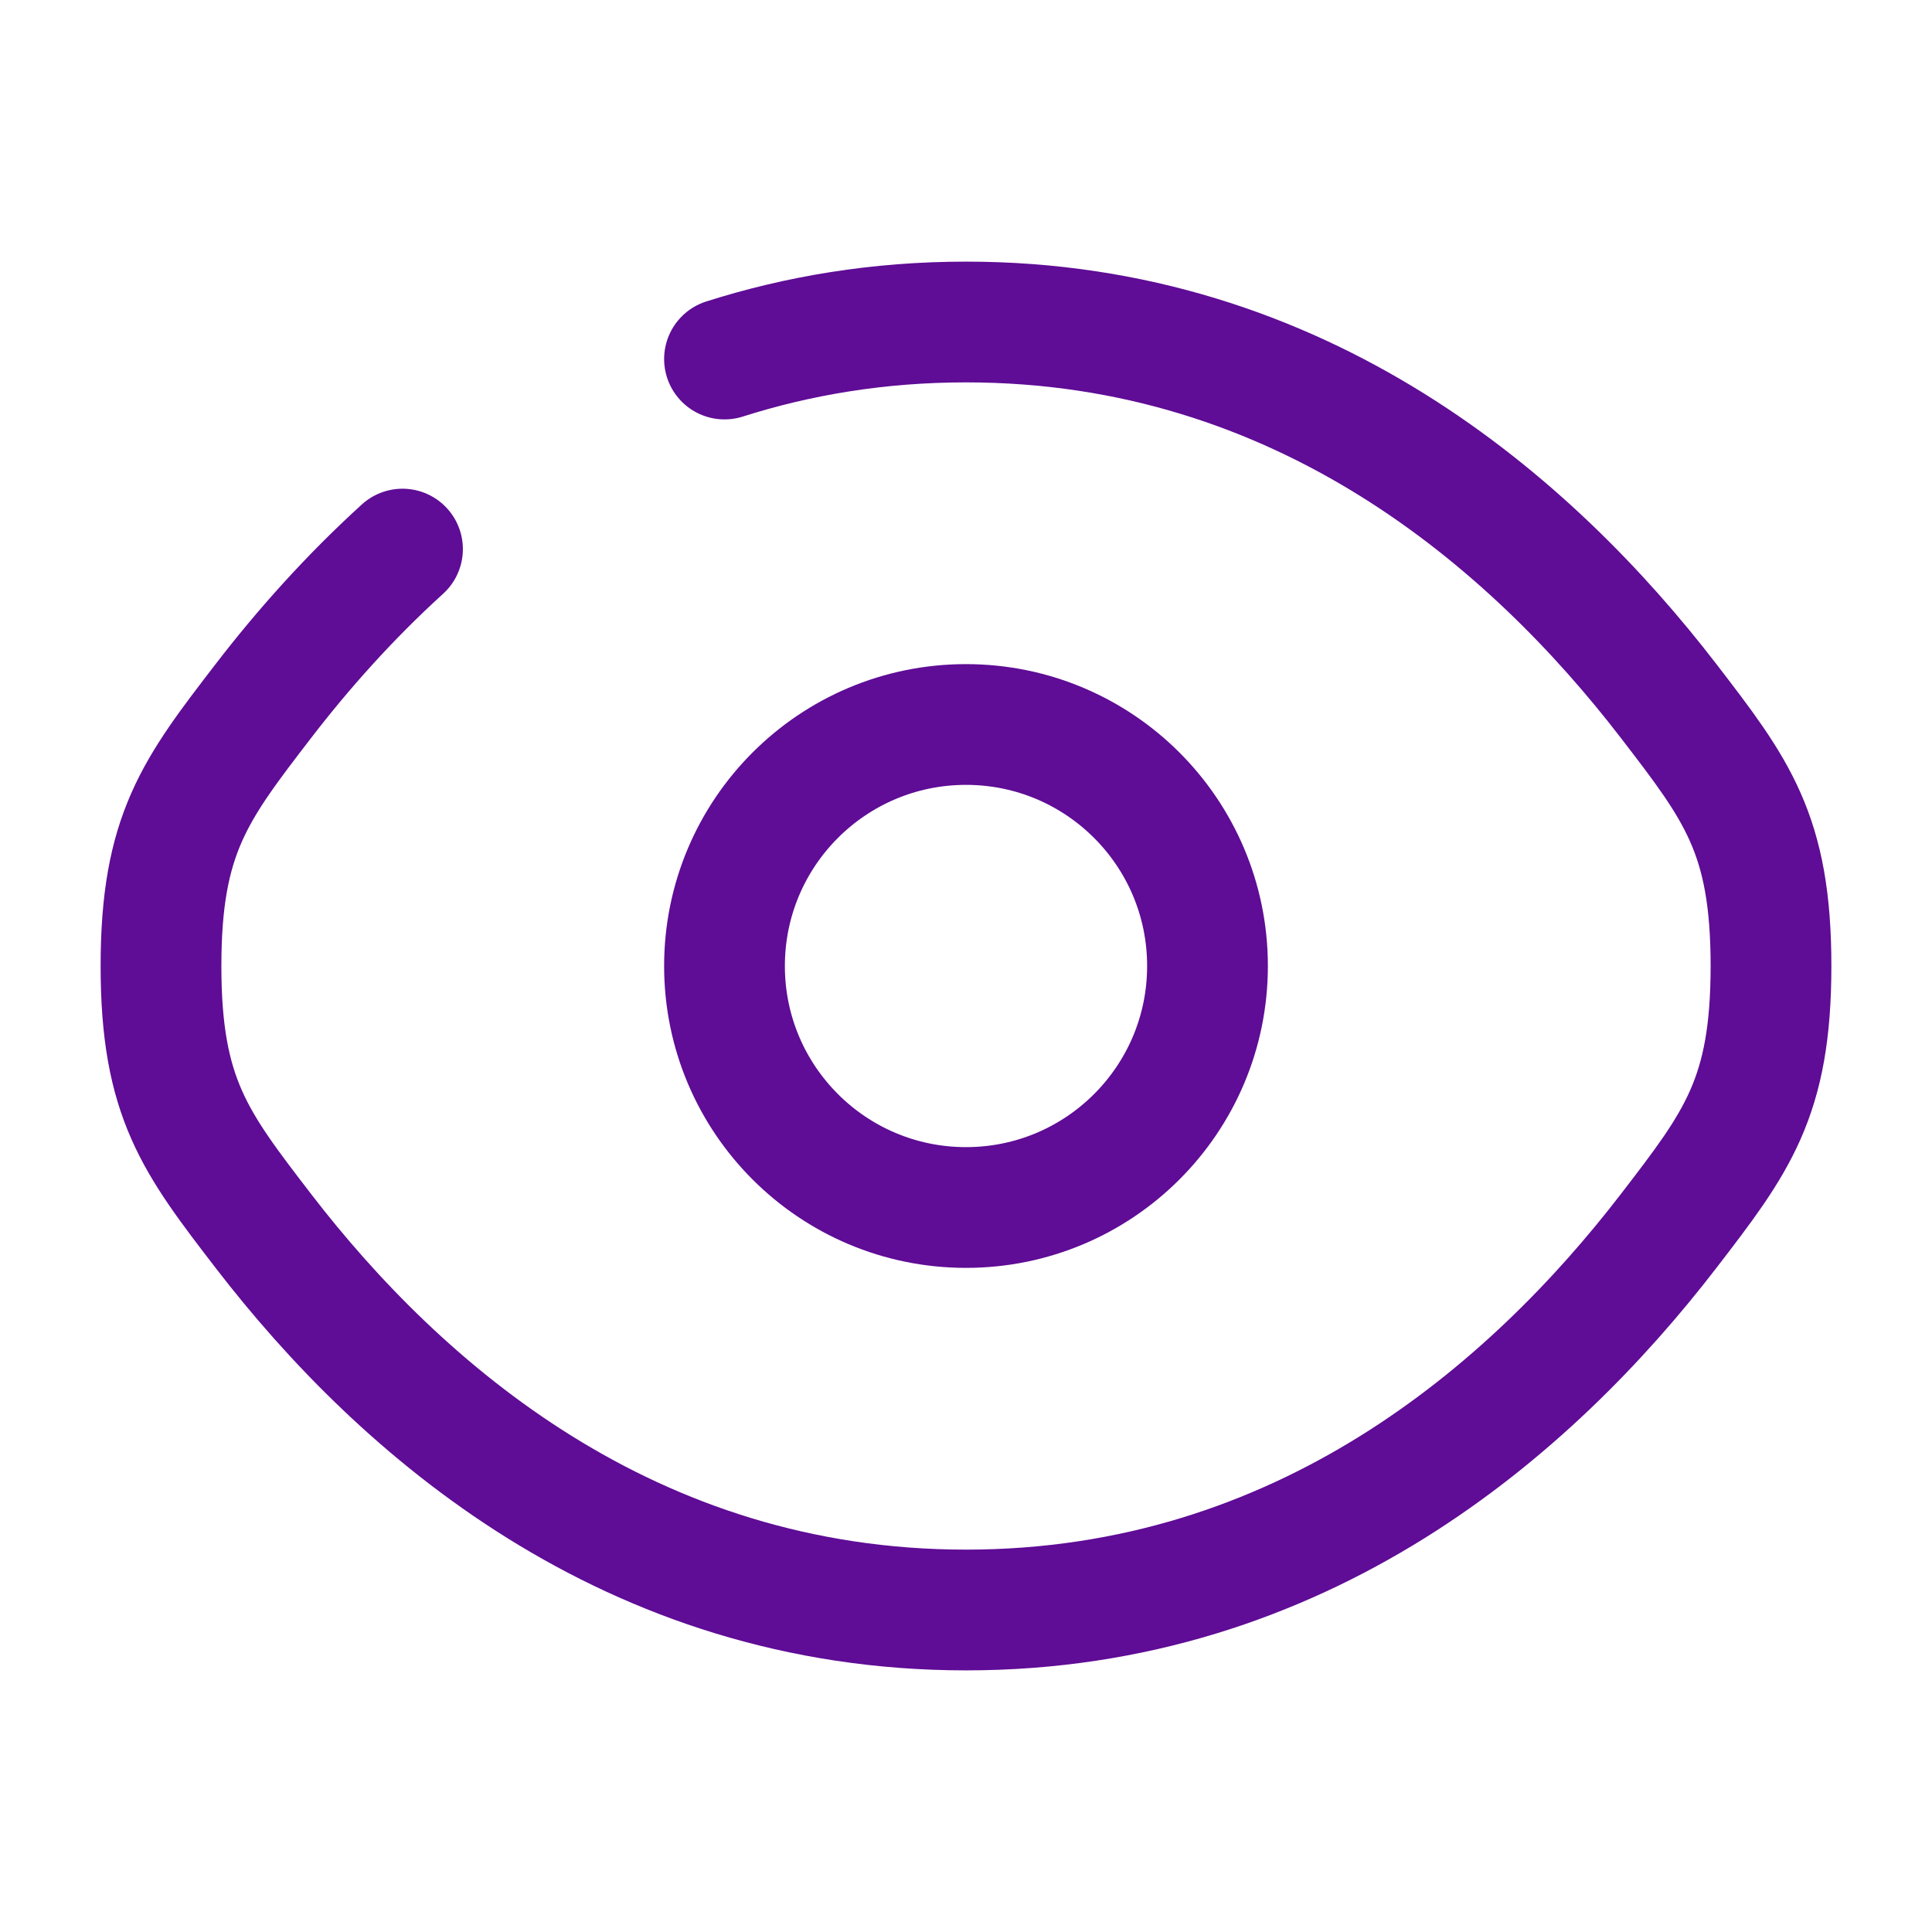
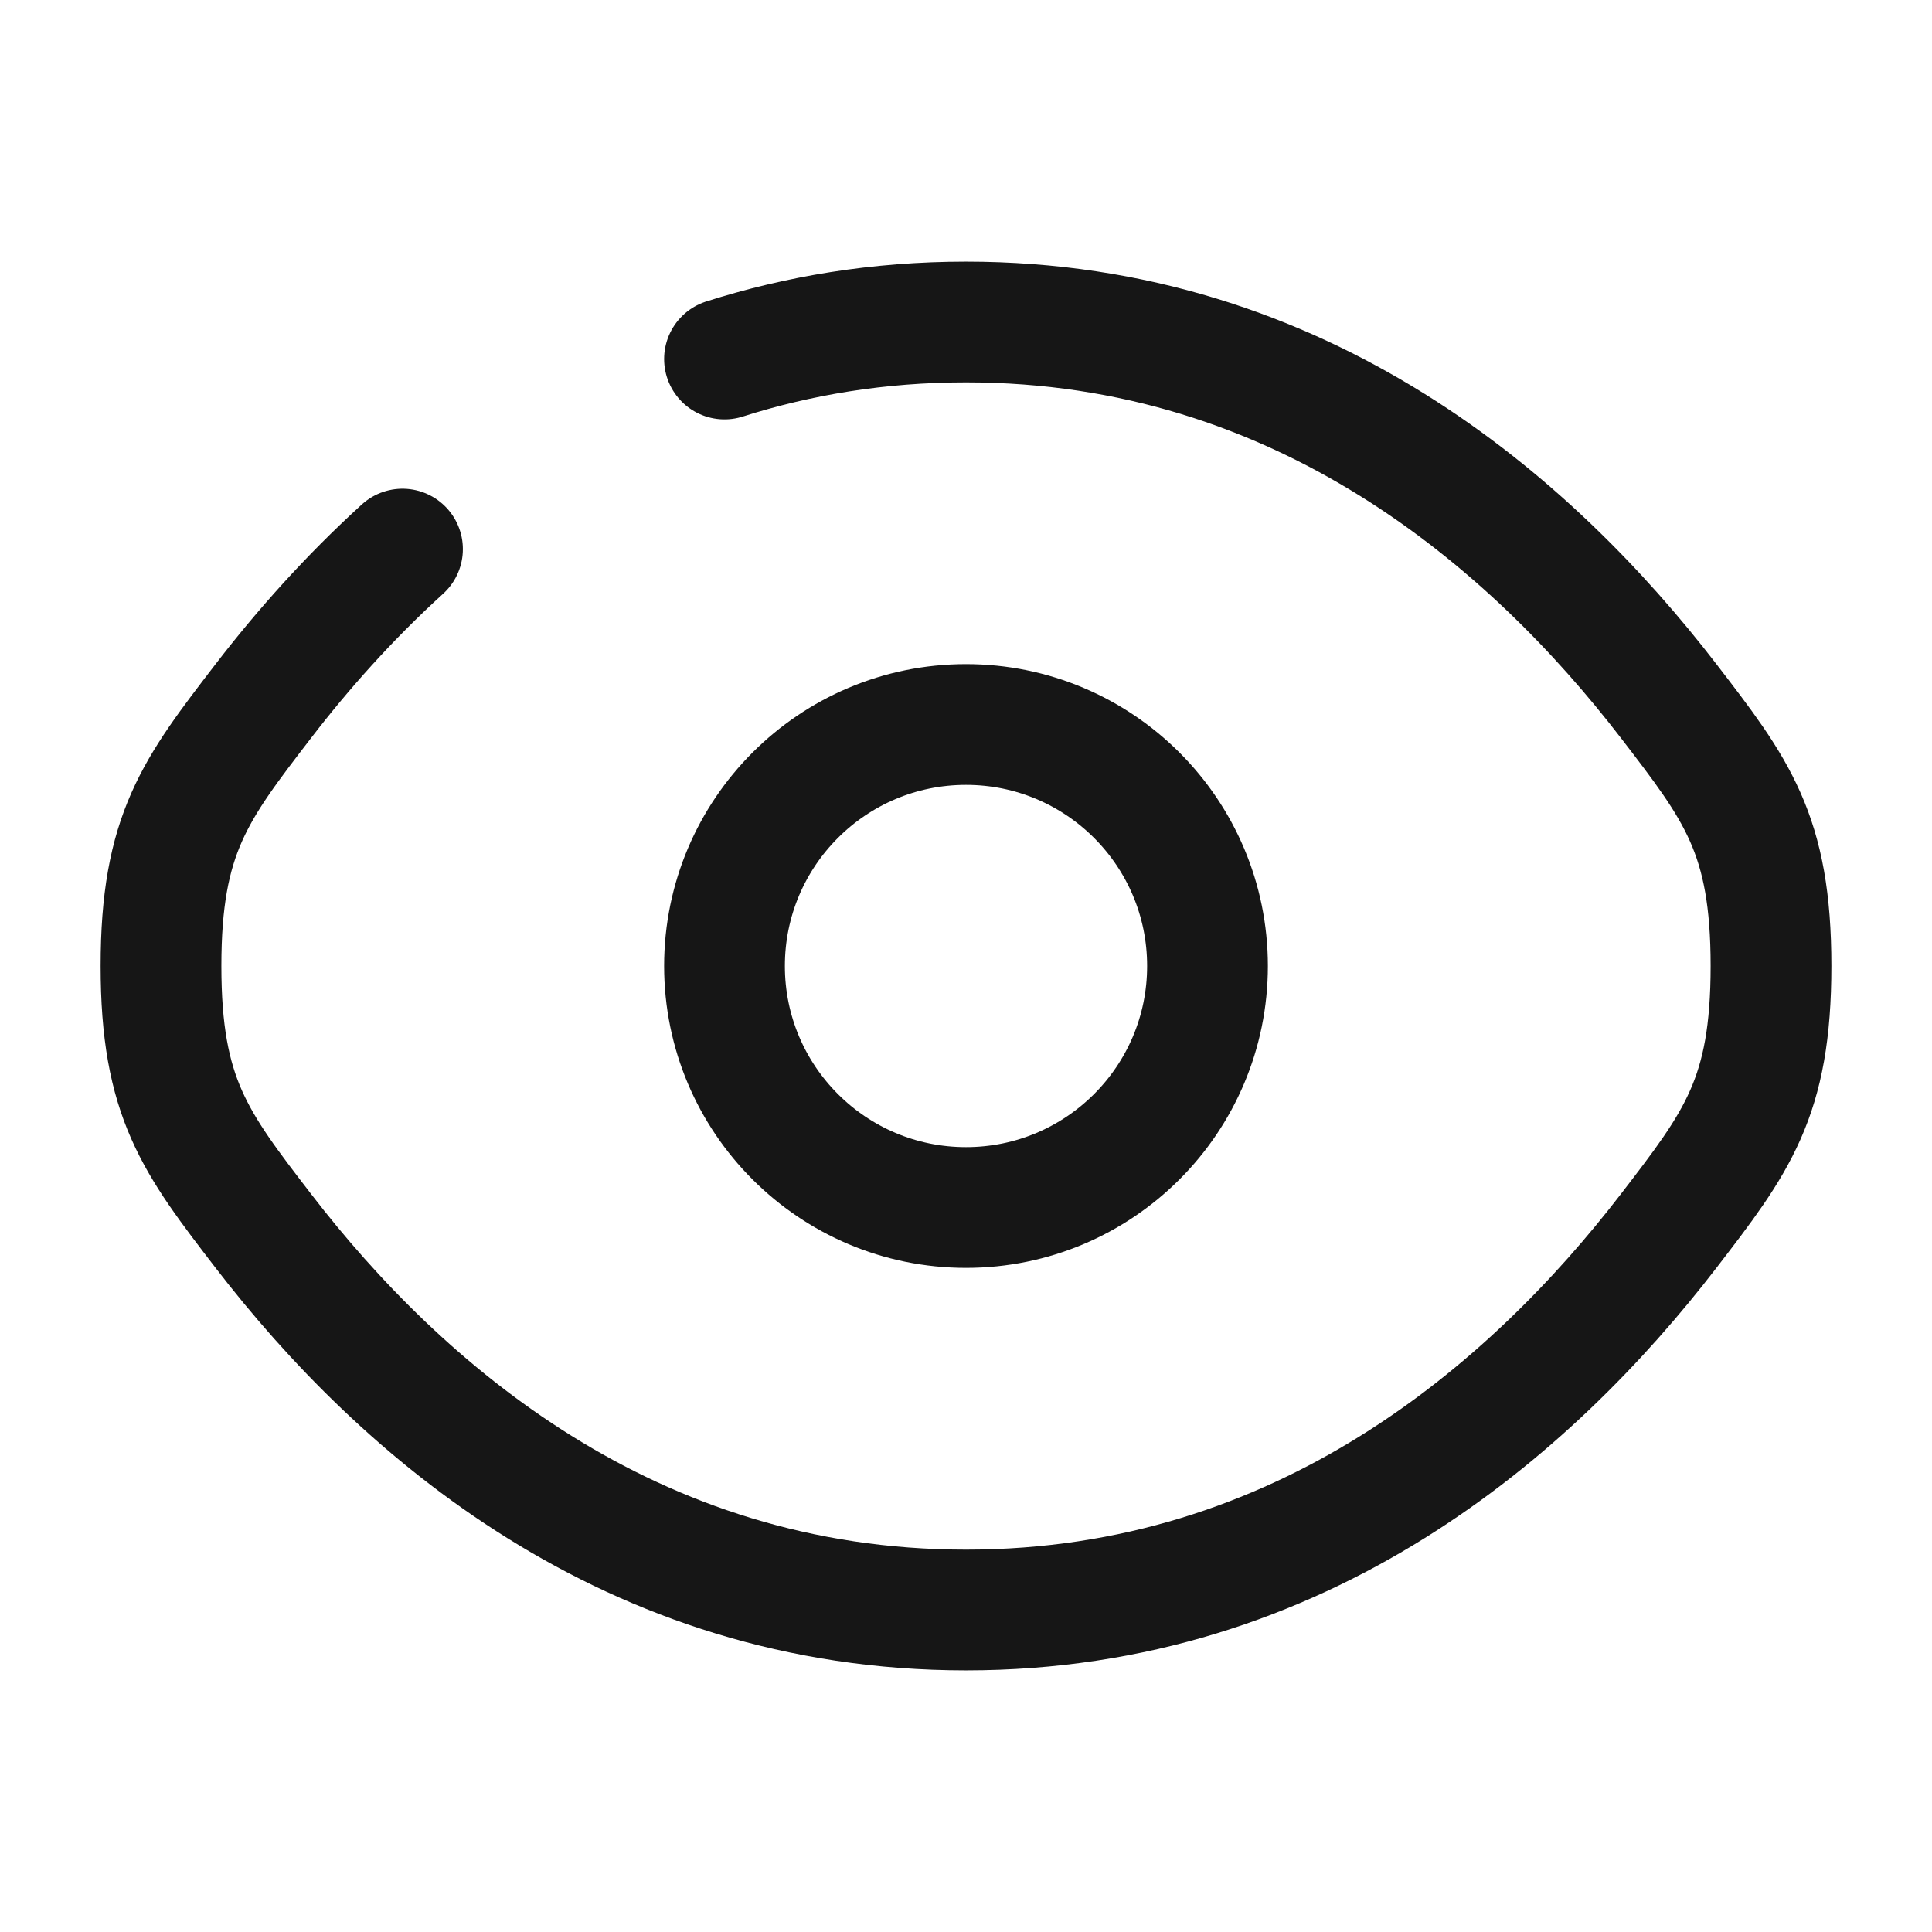
<svg xmlns="http://www.w3.org/2000/svg" width="800px" height="800px" viewBox="0 0 24 24" fill="none">
-   <path d="M9 4.46C9.912 4.17 10.91 4 12 4C16.182 4 19.028 6.5 20.725 8.704C21.575 9.809 22 10.361 22 12C22 13.639 21.575 14.191 20.725 15.296C19.028 17.5 16.182 20 12 20C7.818 20 4.972 17.5 3.275 15.296C2.425 14.191 2 13.639 2 12C2 10.361 2.425 9.809 3.275 8.704C3.756 8.079 4.33 7.43 5 6.821" stroke="#5F0C96" stroke-width="1.5" stroke-linecap="round" />
-   <path d="M15 12C15 13.657 13.657 15 12 15C10.343 15 9 13.657 9 12C9 10.343 10.343 9 12 9C13.657 9 15 10.343 15 12Z" stroke="#5F0C96" stroke-width="1.5" />
+   <path d="M9 4.46C9.912 4.17 10.91 4 12 4C16.182 4 19.028 6.5 20.725 8.704C21.575 9.809 22 10.361 22 12C22 13.639 21.575 14.191 20.725 15.296C19.028 17.5 16.182 20 12 20C7.818 20 4.972 17.5 3.275 15.296C2.425 14.191 2 13.639 2 12C2 10.361 2.425 9.809 3.275 8.704C3.756 8.079 4.33 7.43 5 6.821" stroke="#161616" stroke-width="1.5" stroke-linecap="round" />
+   <path d="M15 12C15 13.657 13.657 15 12 15C10.343 15 9 13.657 9 12C9 10.343 10.343 9 12 9C13.657 9 15 10.343 15 12Z" stroke="#161616" stroke-width="1.5" />
</svg>
